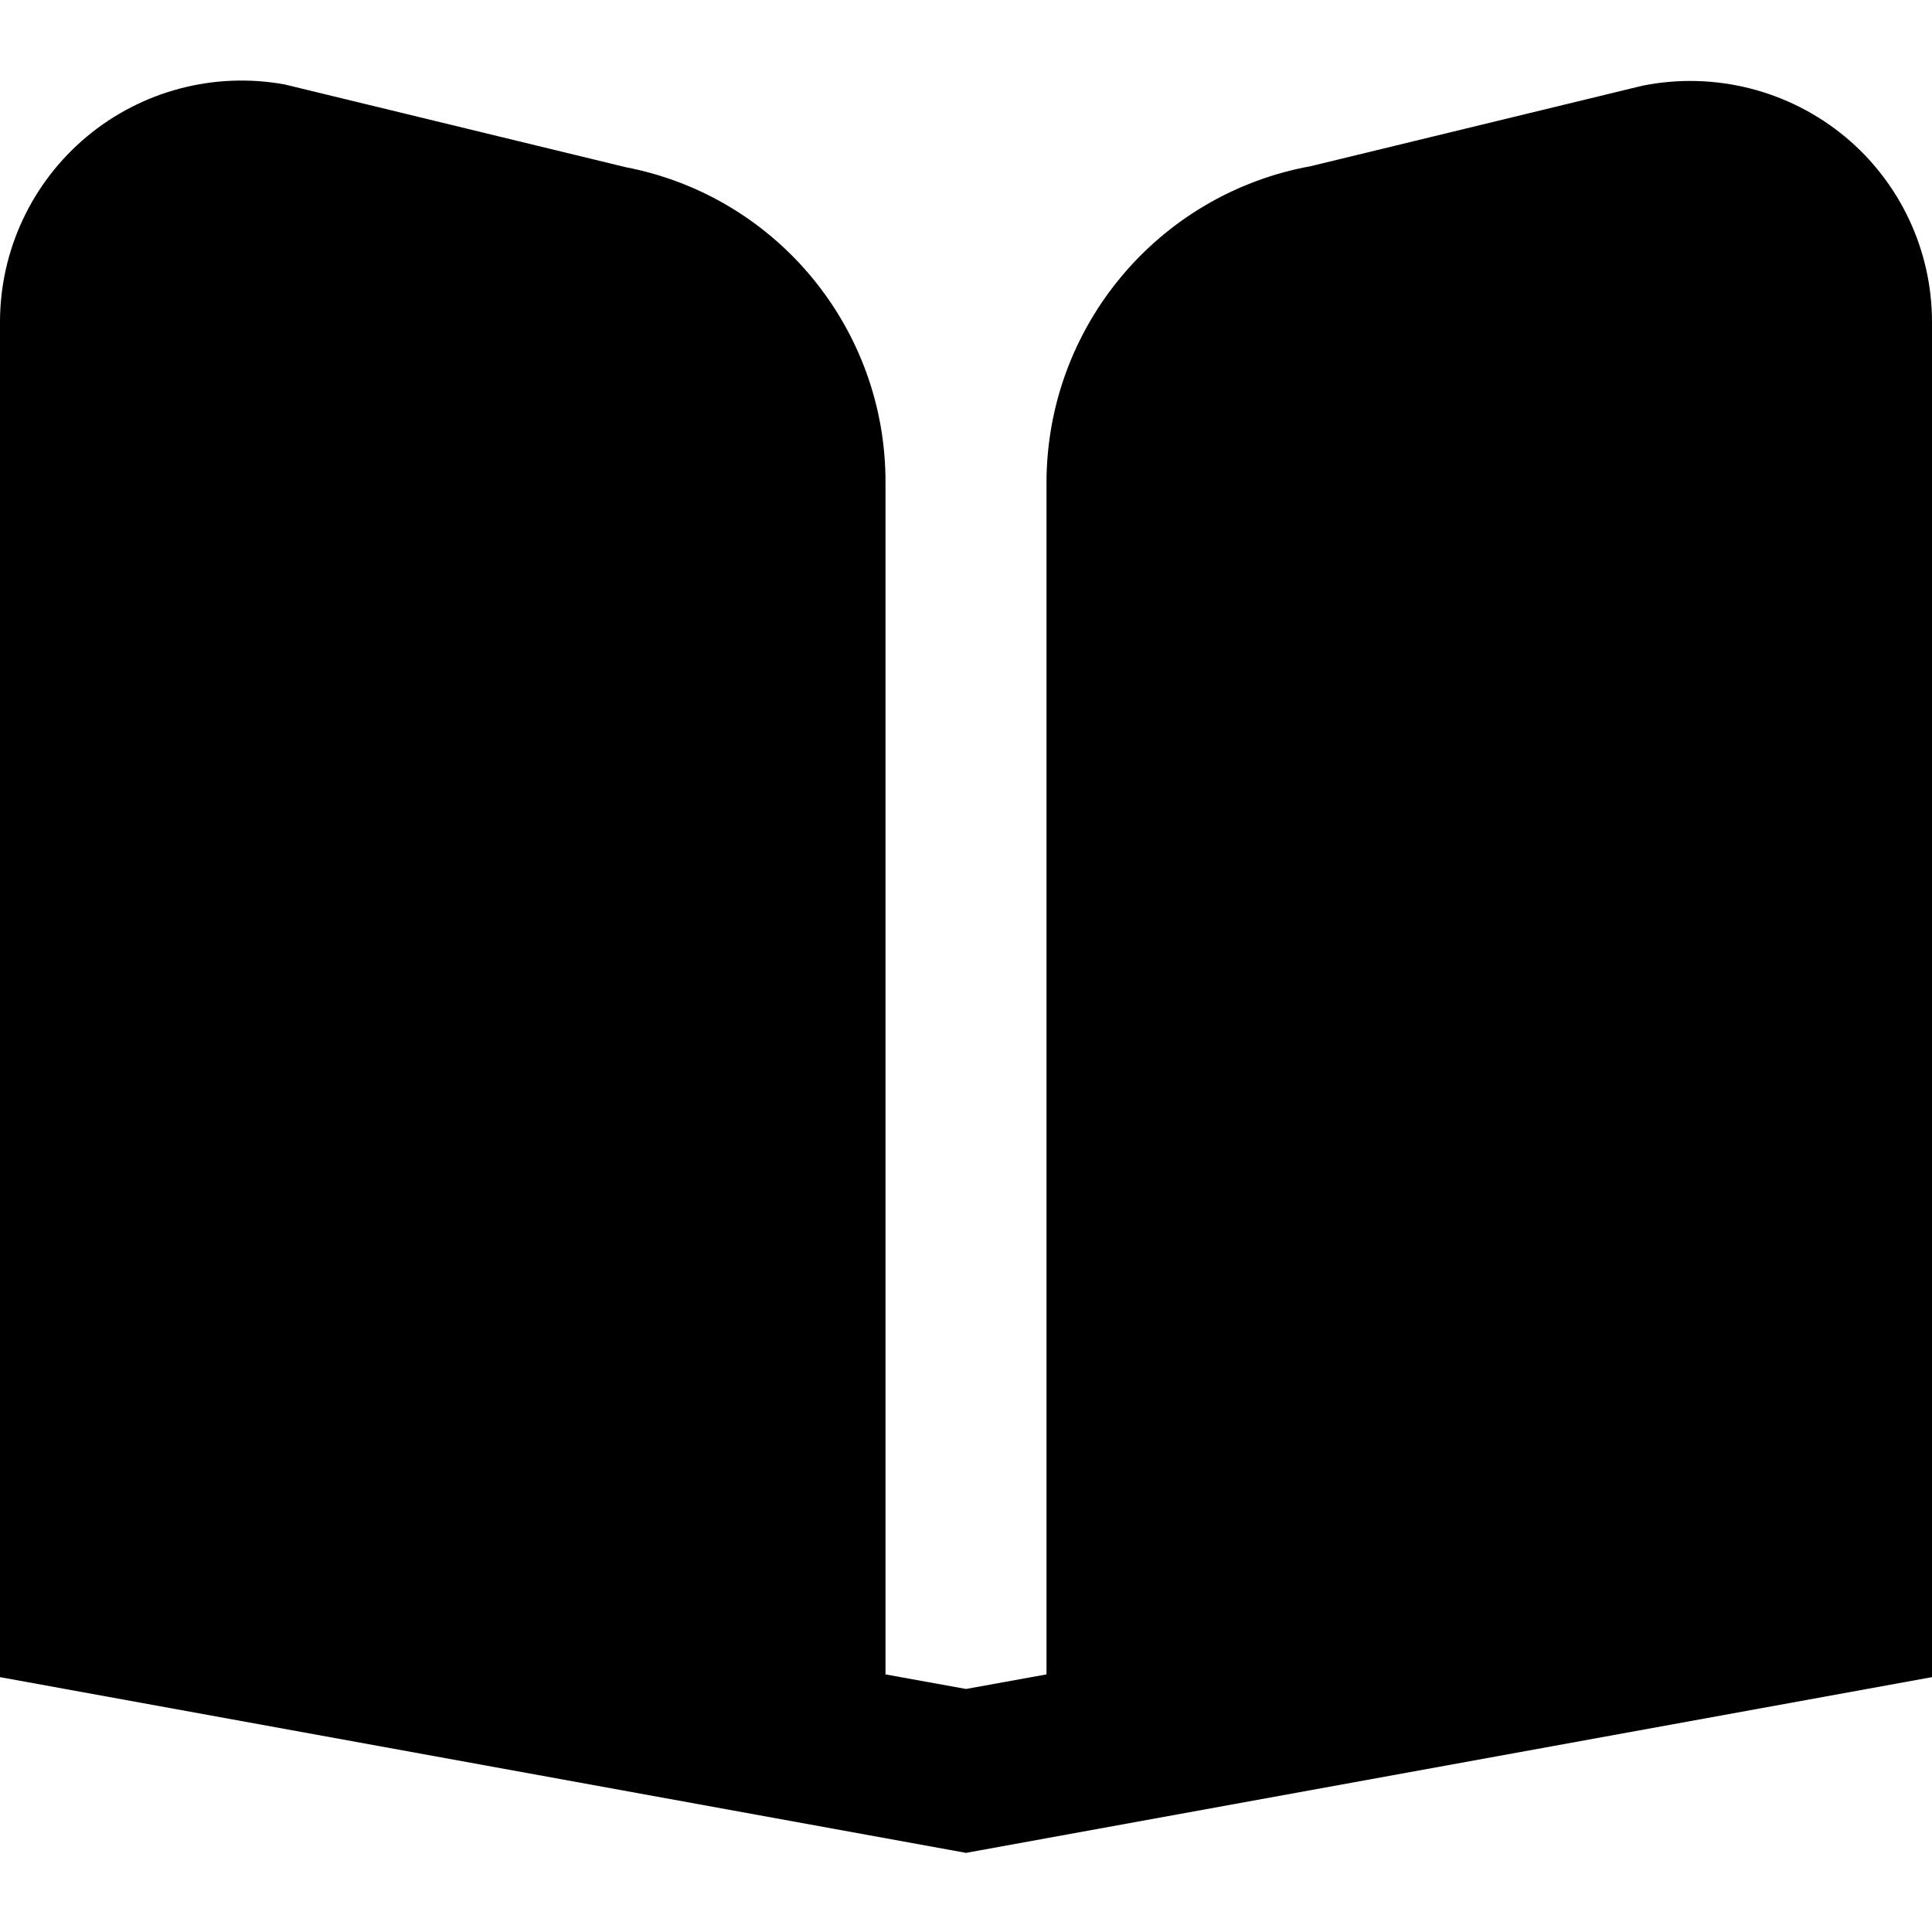
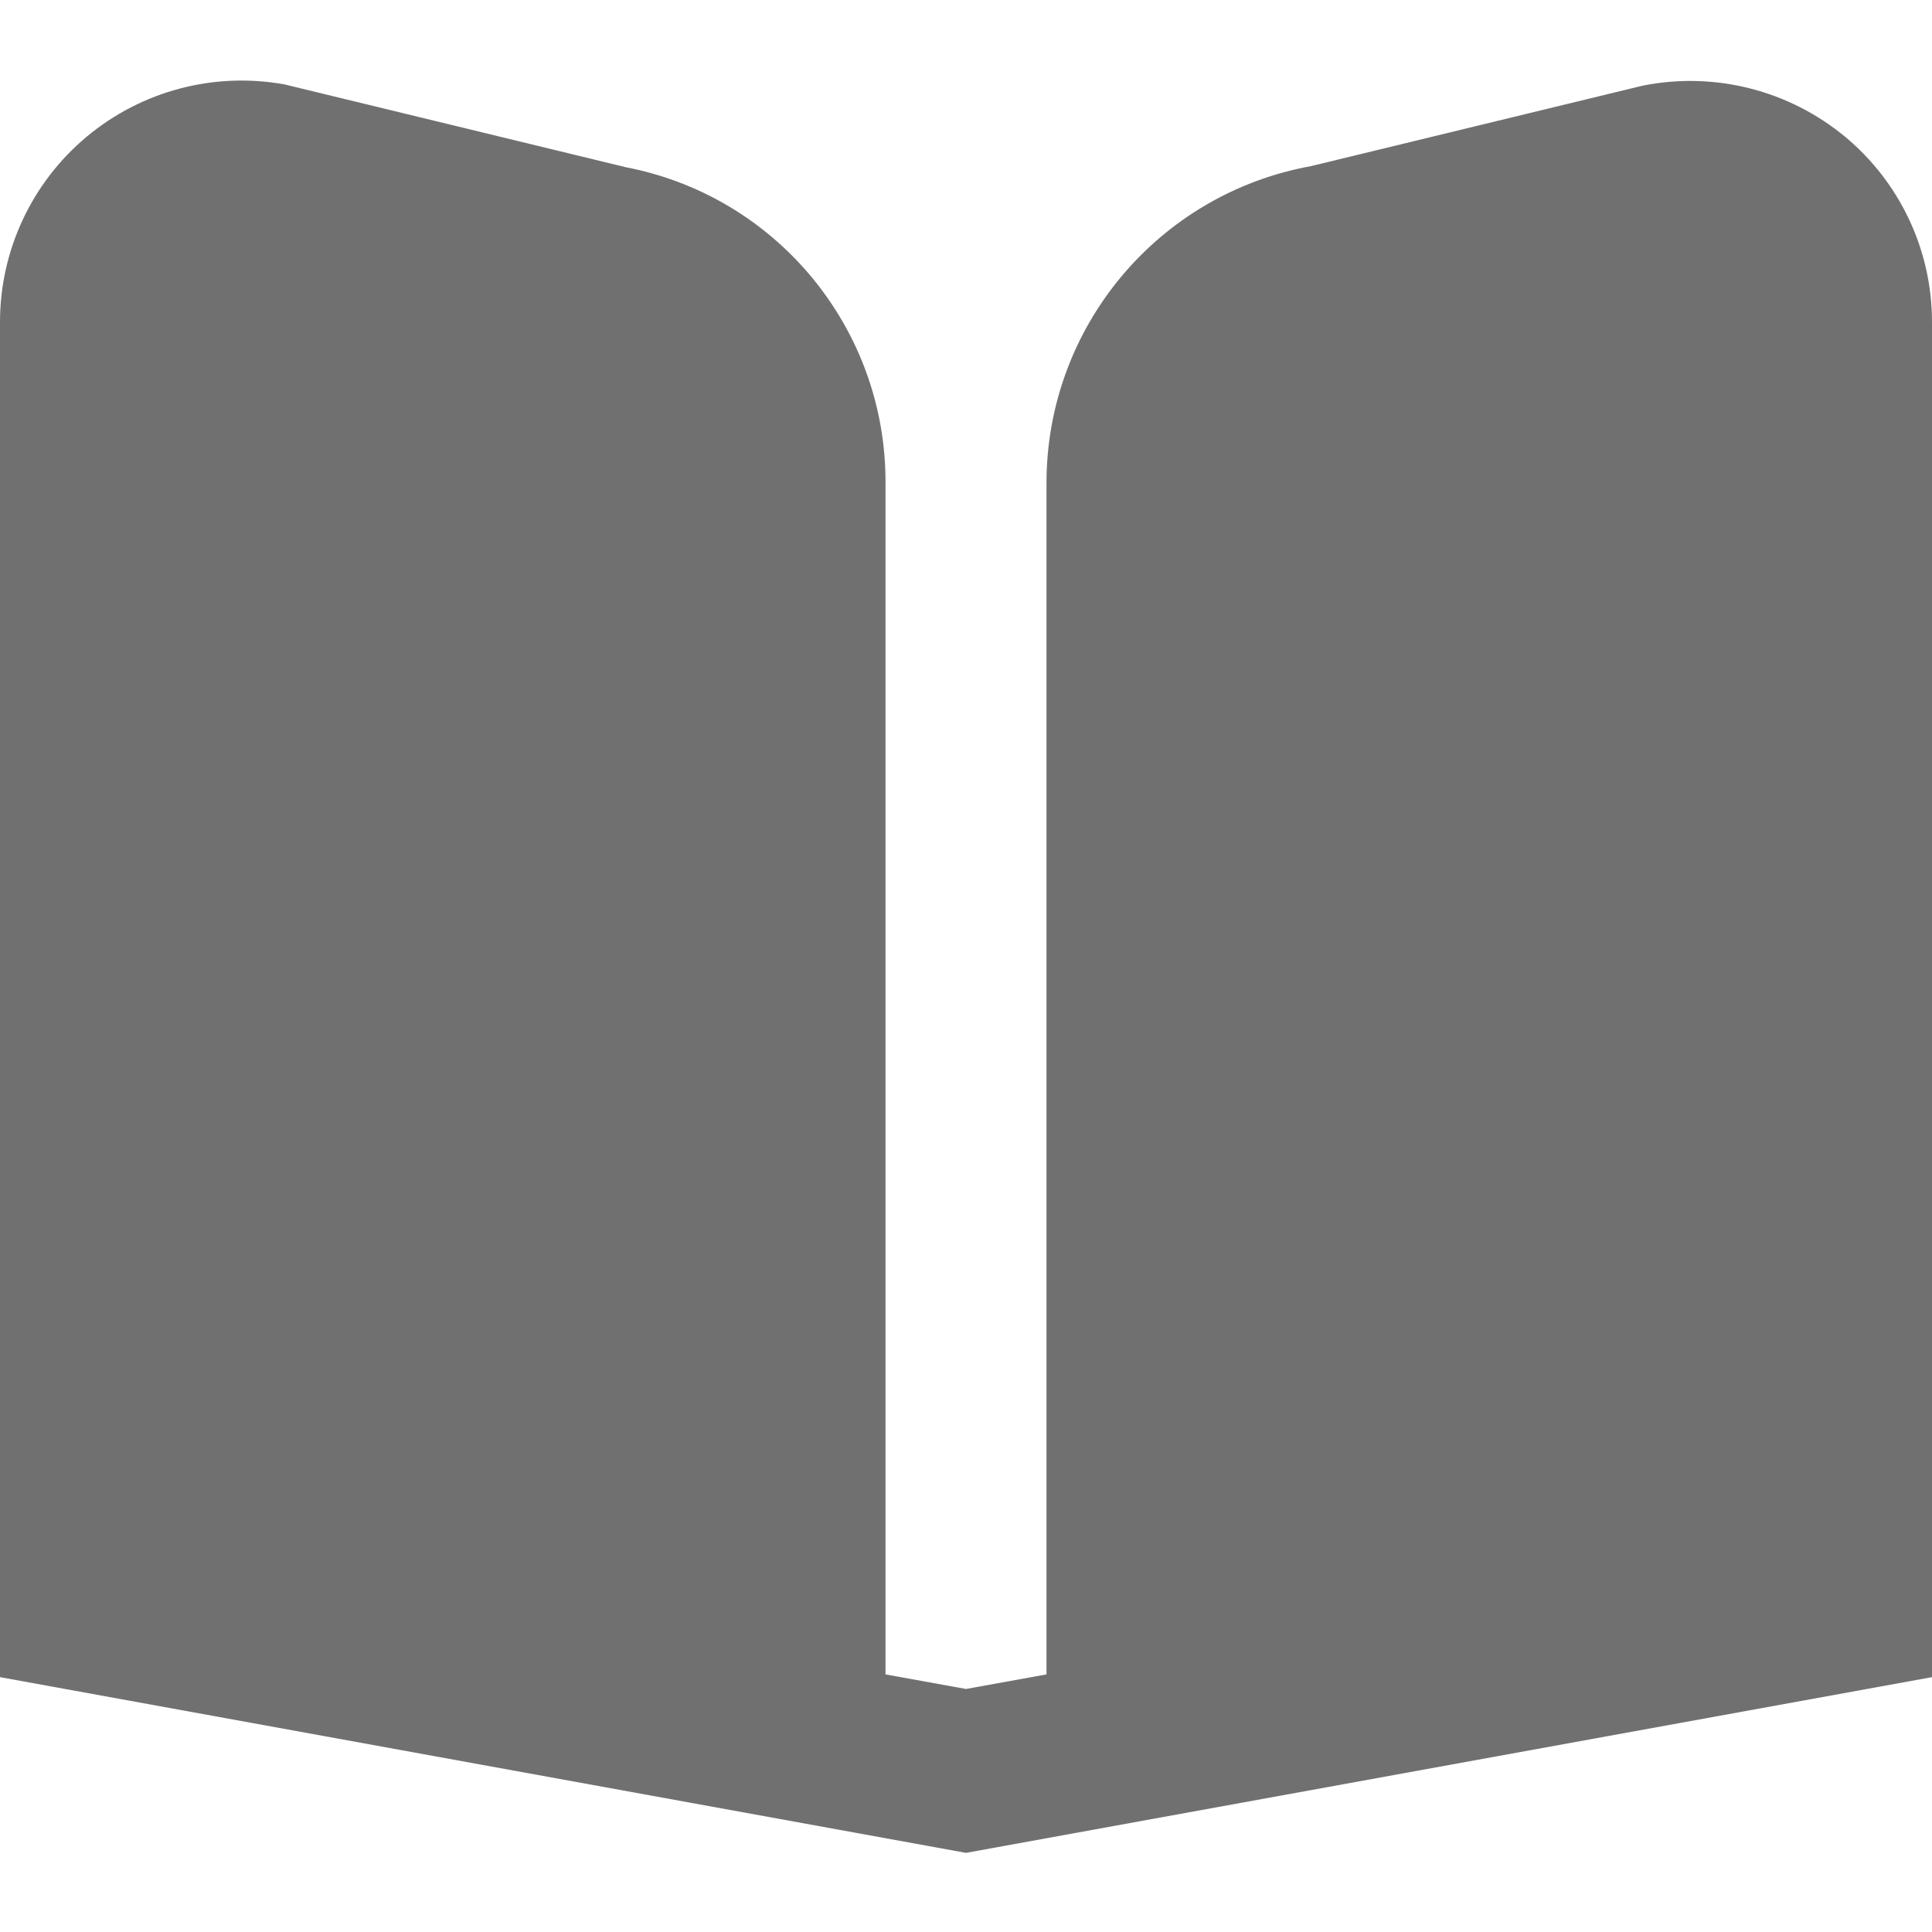
- <svg xmlns="http://www.w3.org/2000/svg" id="Layer_1" height="512" viewBox="0 0 24 24" width="512" data-name="Layer 1">
+ <svg xmlns="http://www.w3.org/2000/svg" id="Layer_1" height="512" viewBox="0 0 24 24" width="512" data-name="Layer 1" style="fill:#707070;">
  <path d="m22.922 1.7a3.017 3.017 0 0 0 -2.516-.636l-4.122 1a4 4 0 0 0 -3.284 3.936v14.8l-1 .181-1-.181v-14.8a3.979 3.979 0 0 0 -3.227-3.923l-4.237-1.028a3 3 0 0 0 -3.536 2.951v16.834l12 2.183 12-2.183v-16.834a2.992 2.992 0 0 0 -1.078-2.3z" />
</svg>
